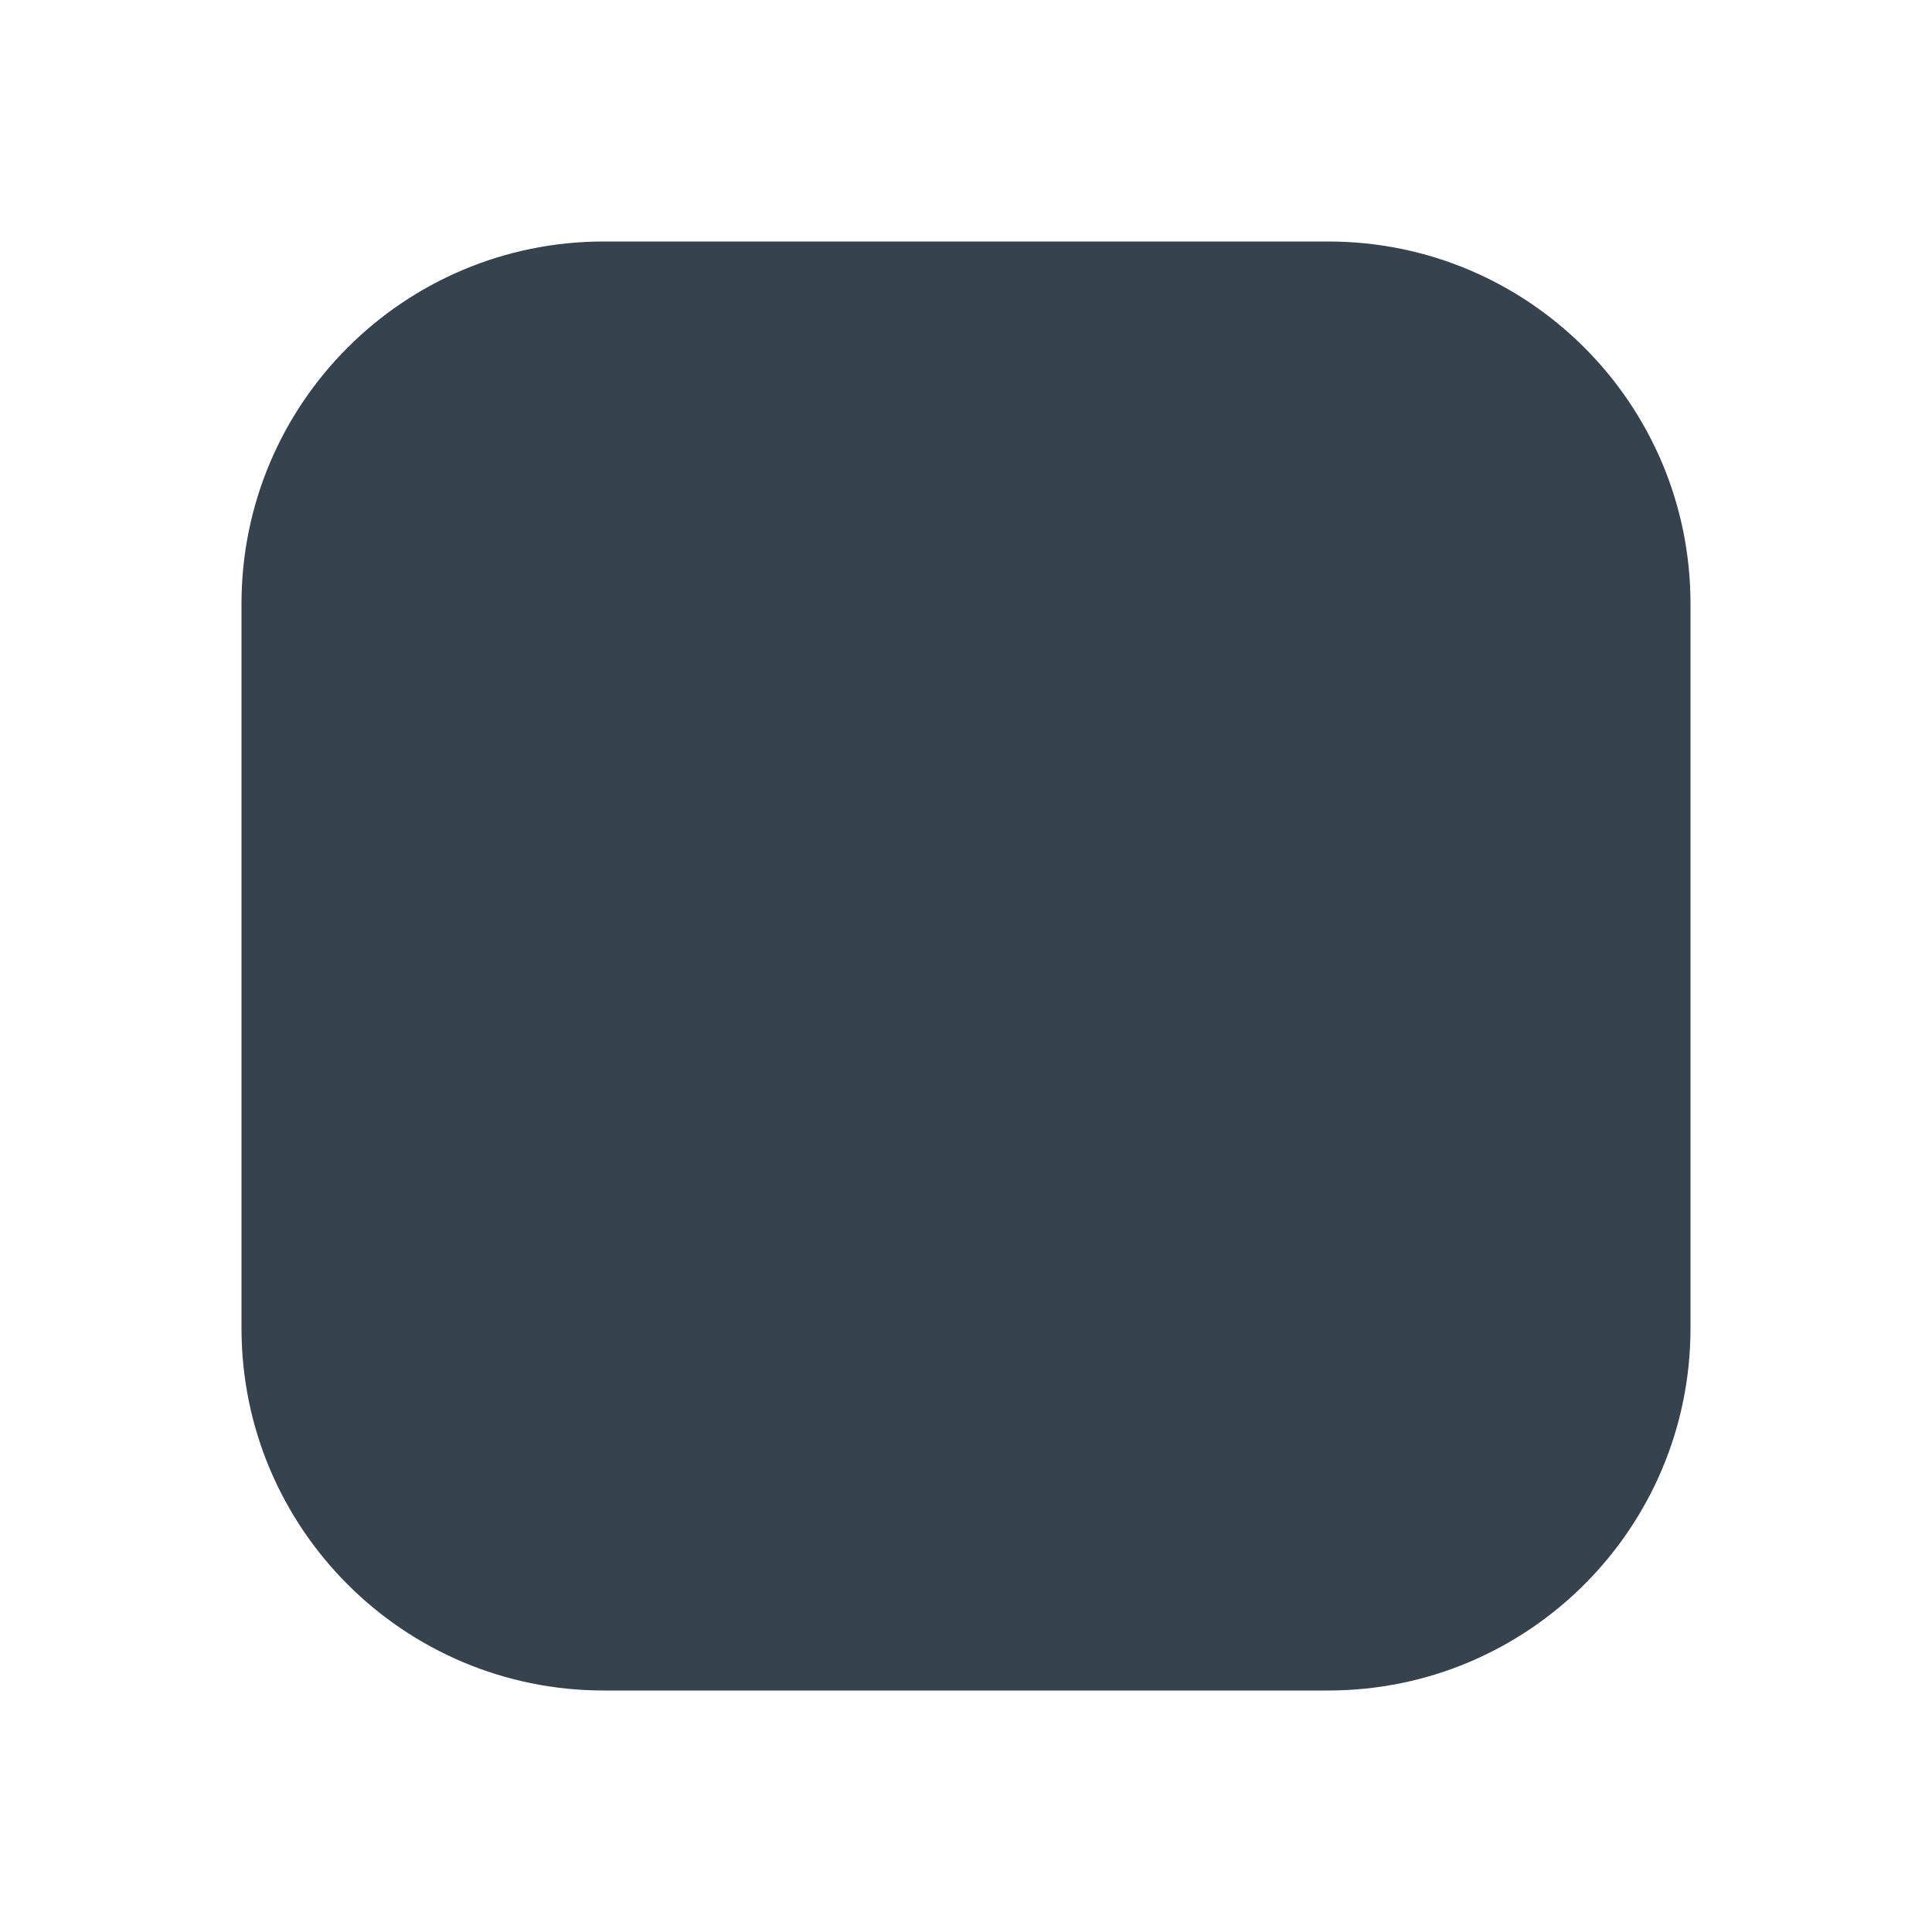
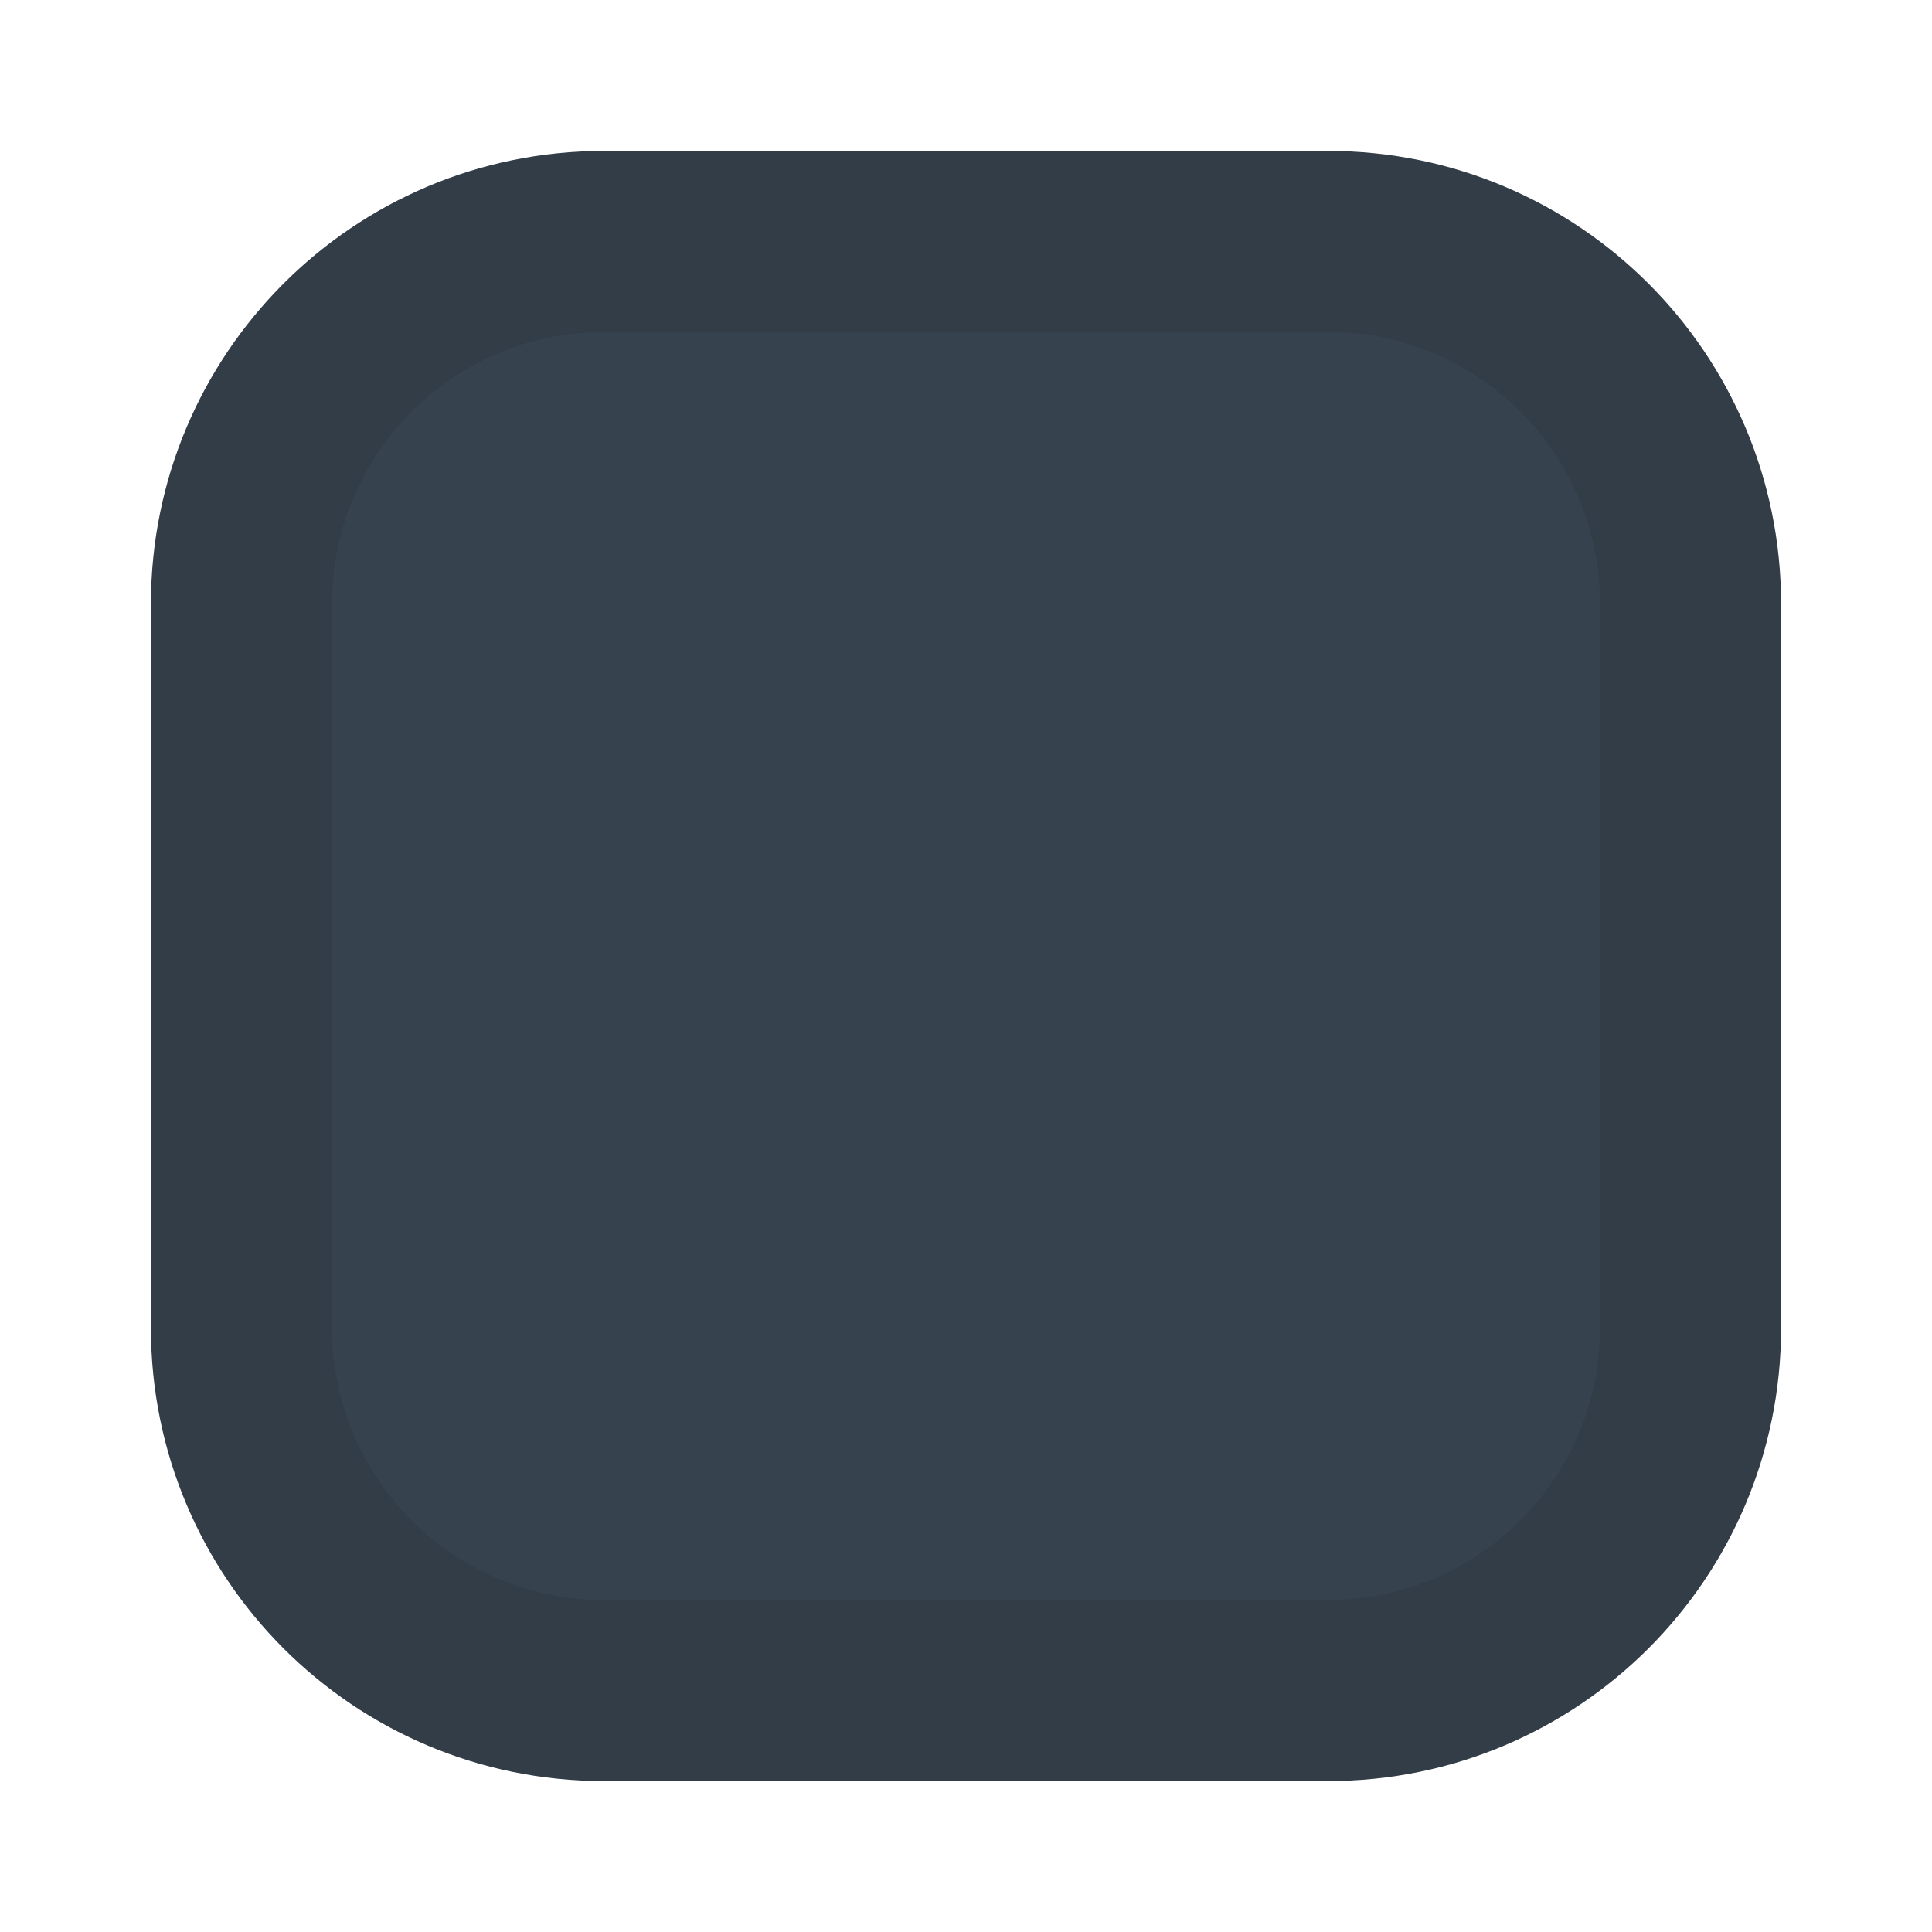
<svg xmlns="http://www.w3.org/2000/svg" width="16" height="16" viewBox="0 0 16 16" id="svg2" version="1.1">
  <defs id="defs4" />
  <g id="layer1" transform="translate(0,-1036.362)">
-     <rect style="fill:#36424e;fill-opacity:1;stroke:none;stroke-width:2;stroke-miterlimit:4;stroke-dasharray:none;stroke-opacity:1" id="rect4484" width="12" height="12" x="2" y="1038.362" ry="3" />
+     <rect style="fill:#36424e;fill-opacity:1;stroke:#323d48;stroke-width:1.5;stroke-linecap:round;stroke-linejoin:round;stroke-miterlimit:4;stroke-dasharray:none;stroke-opacity:1" id="rect4484-6" width="12" height="12" x="2" y="1038.362" ry="3" />
  </g>
</svg>
